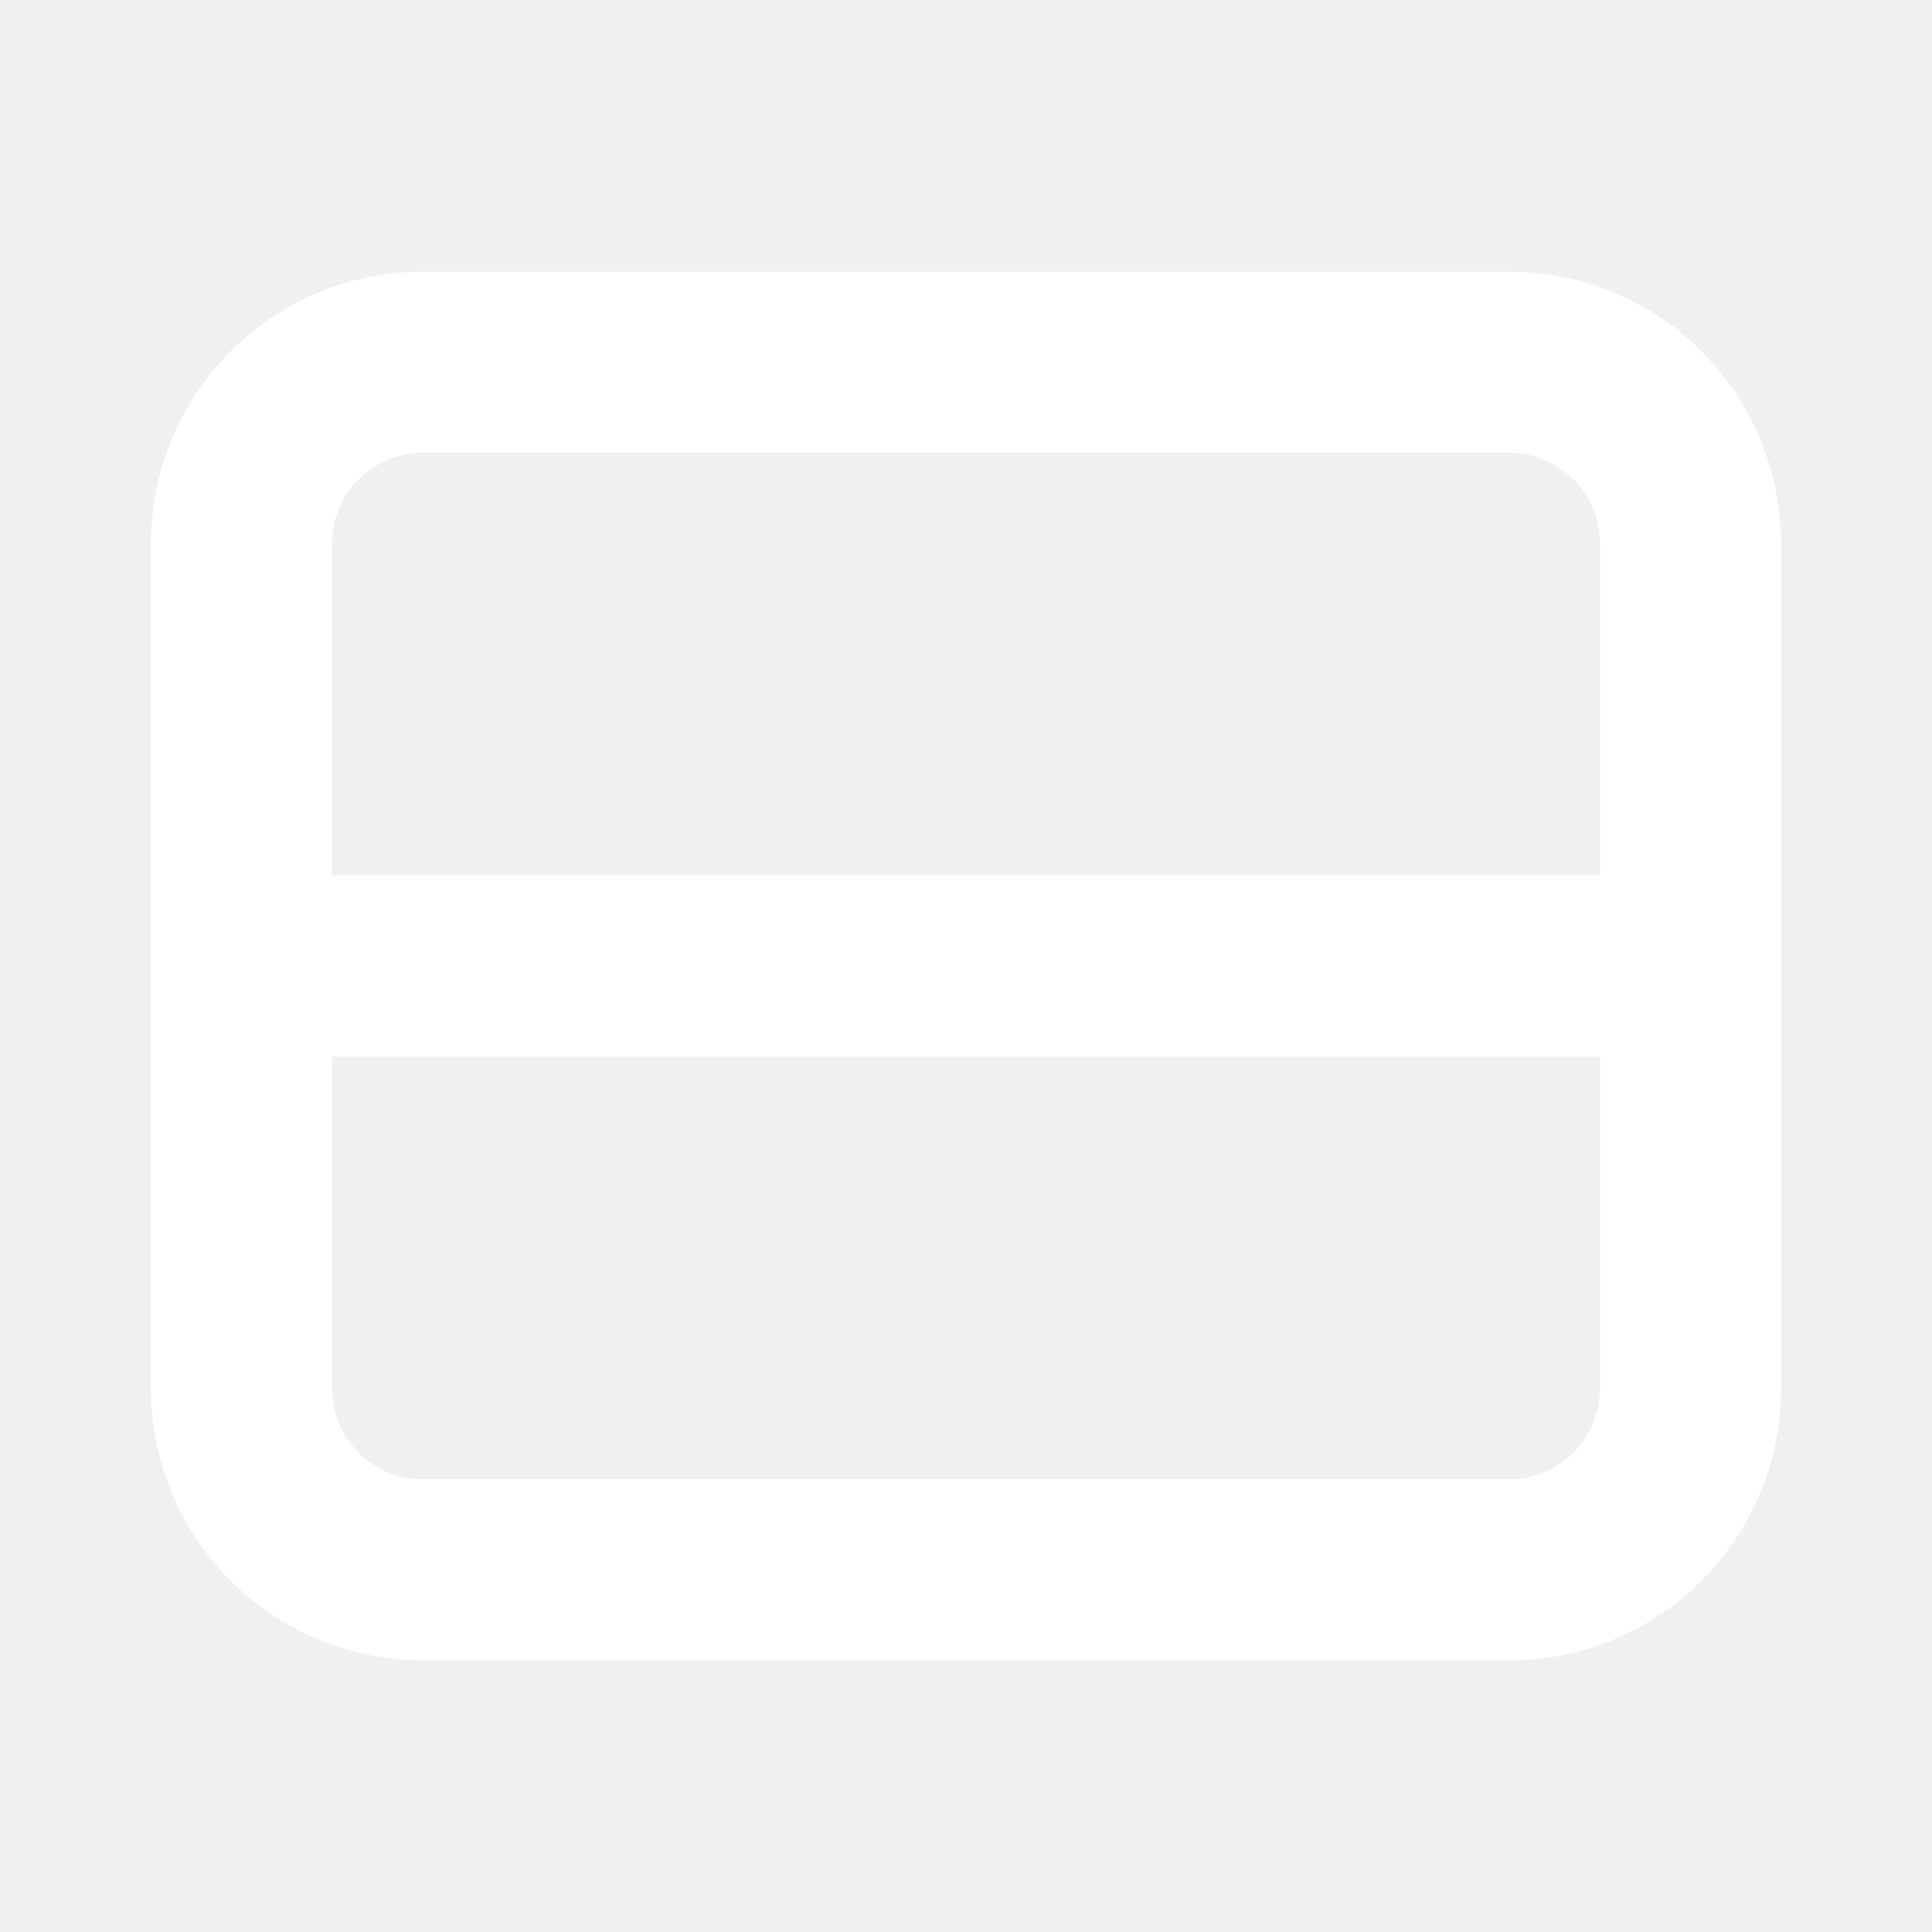
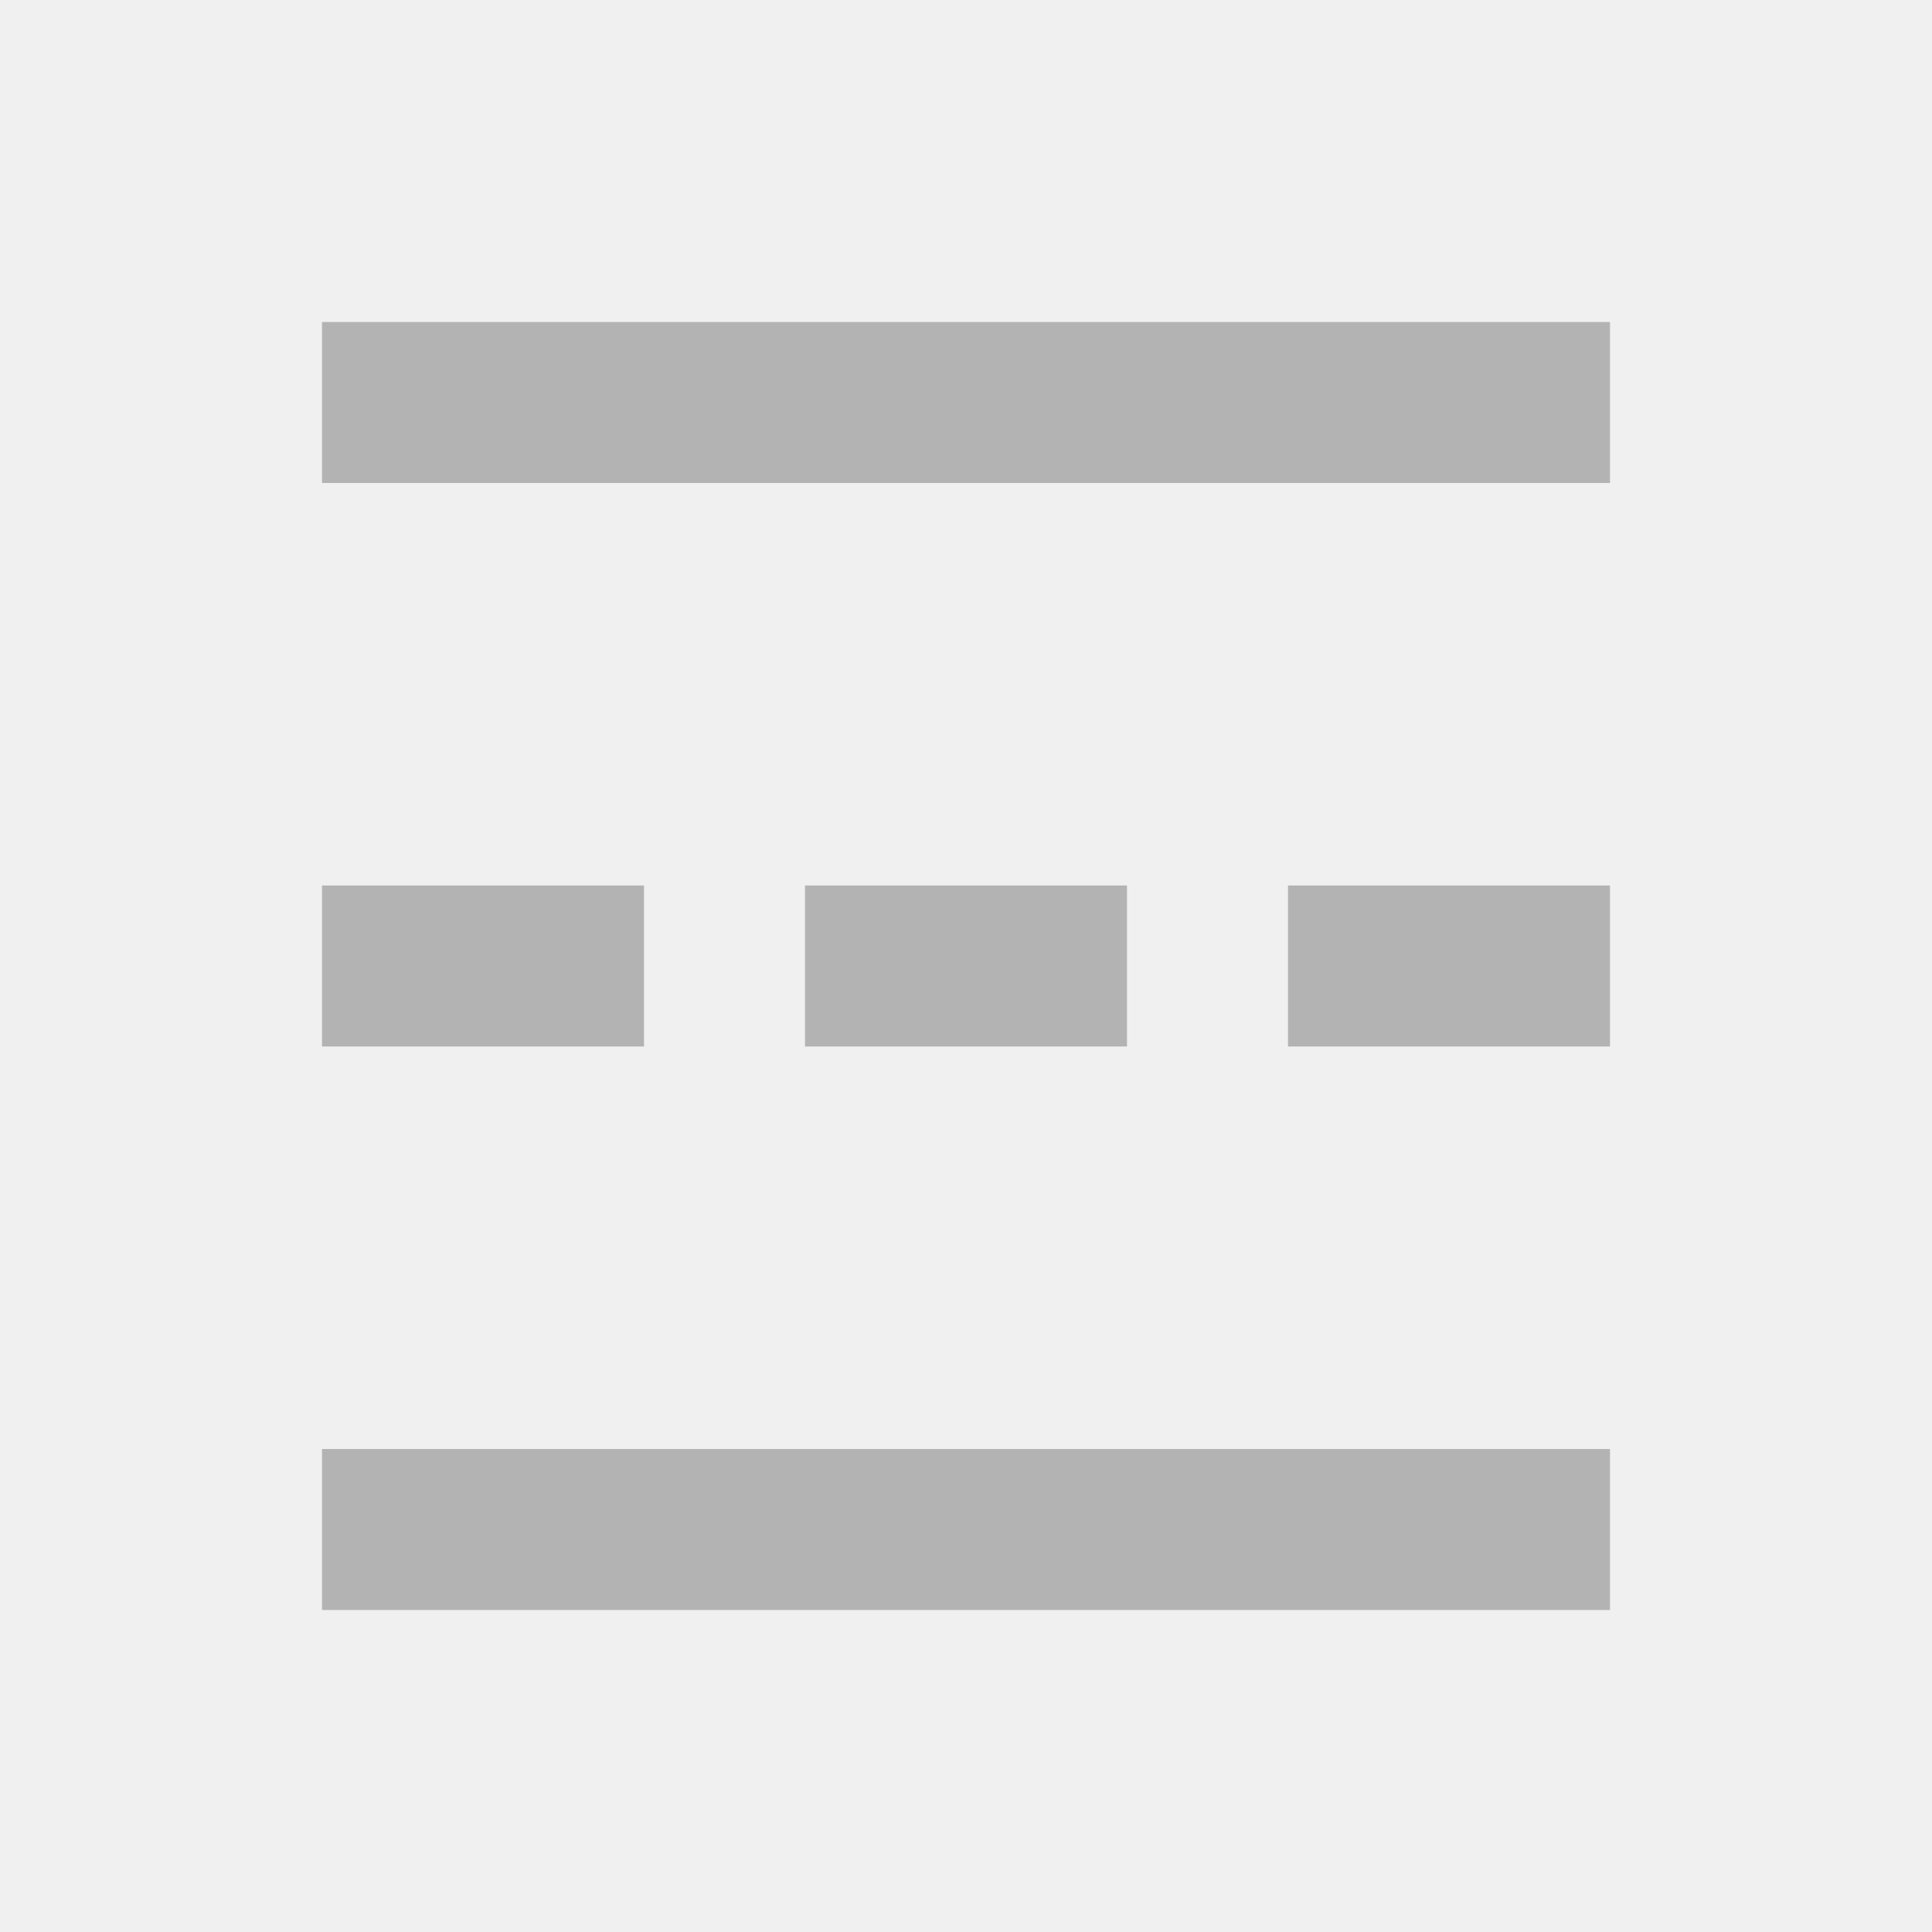
- <svg xmlns="http://www.w3.org/2000/svg" width="16" height="16" viewBox="0 0 16 16" fill="none" stroke="#ffffff" stroke-width="1.5" stroke-linecap="round" stroke-linejoin="round">
-   <rect x="2" y="3" width="12" height="10" rx="1.5" />
-   <line x1="2" y1="8" x2="14" y2="8" />
+ <svg xmlns="http://www.w3.org/2000/svg" width="24" height="24" viewBox="0 0 24 24" fill="none">
+   <path d="M20 20H4V18H20V20ZM20 13H16V11L20 11V13ZM20 6L4 6V4H20V6ZM14 13H10V11H14V13ZM8 13H4L4 11H8V13Z" fill="#B3B3B3" />
</svg>
